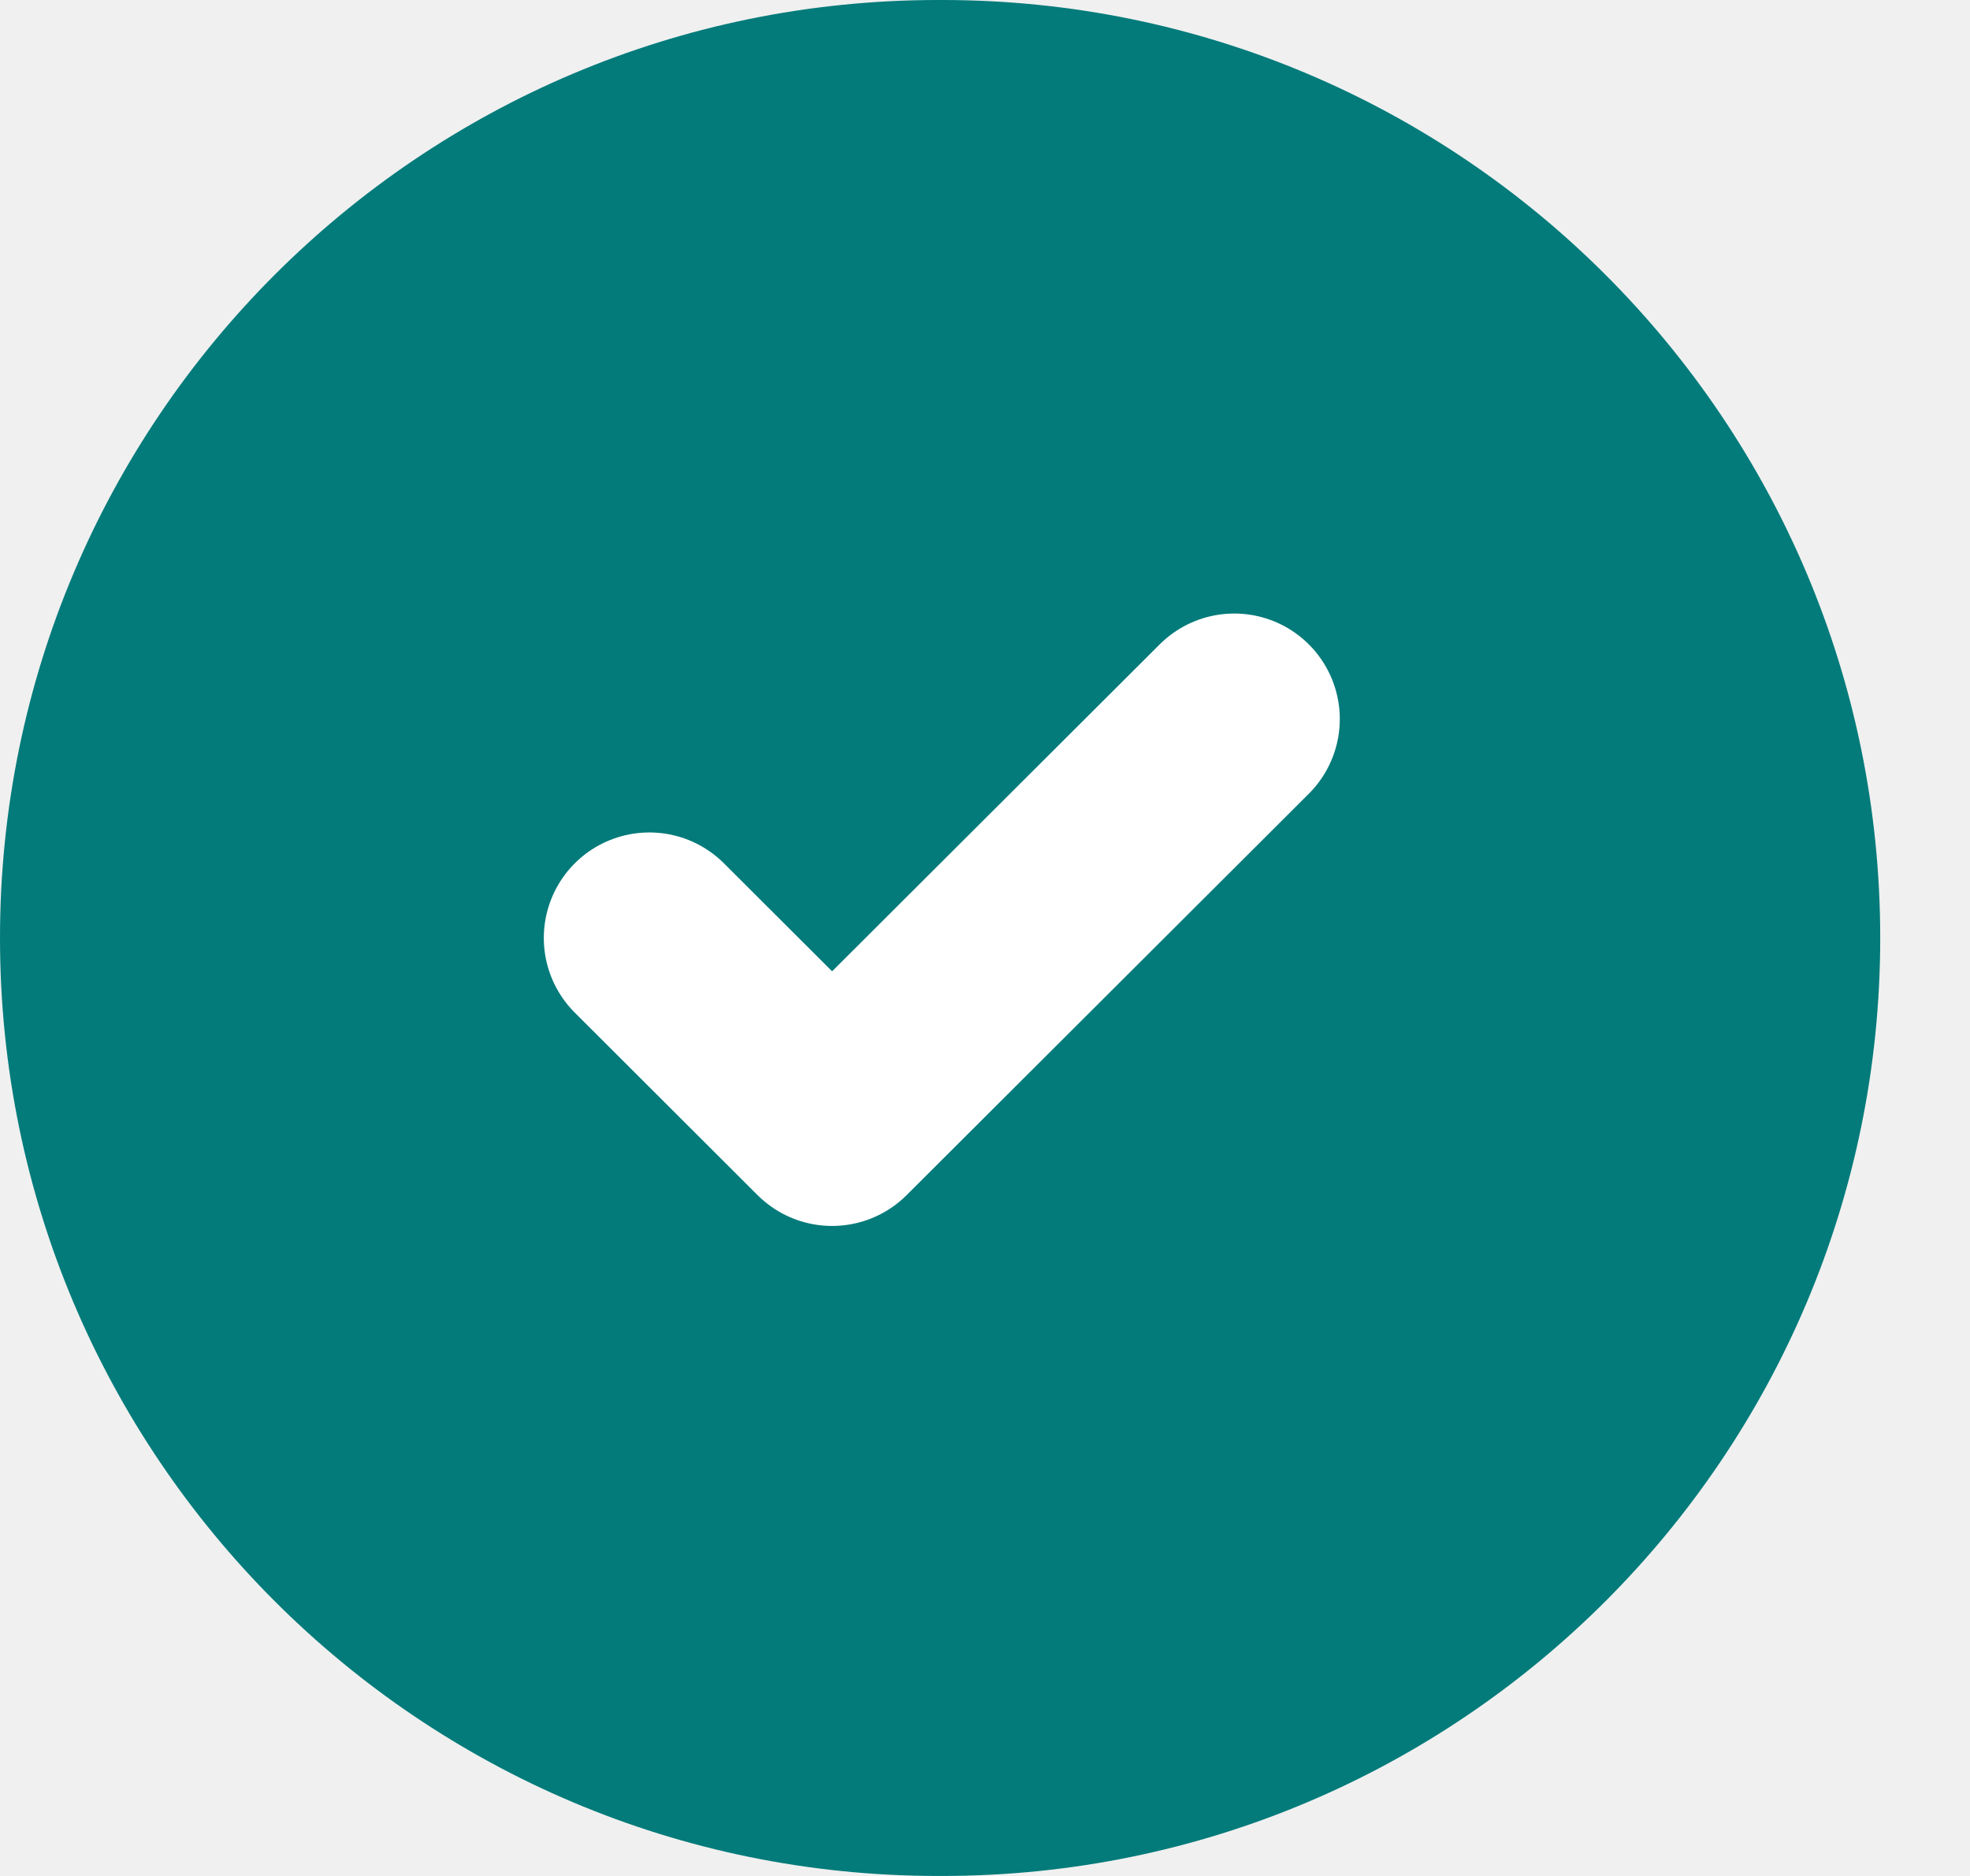
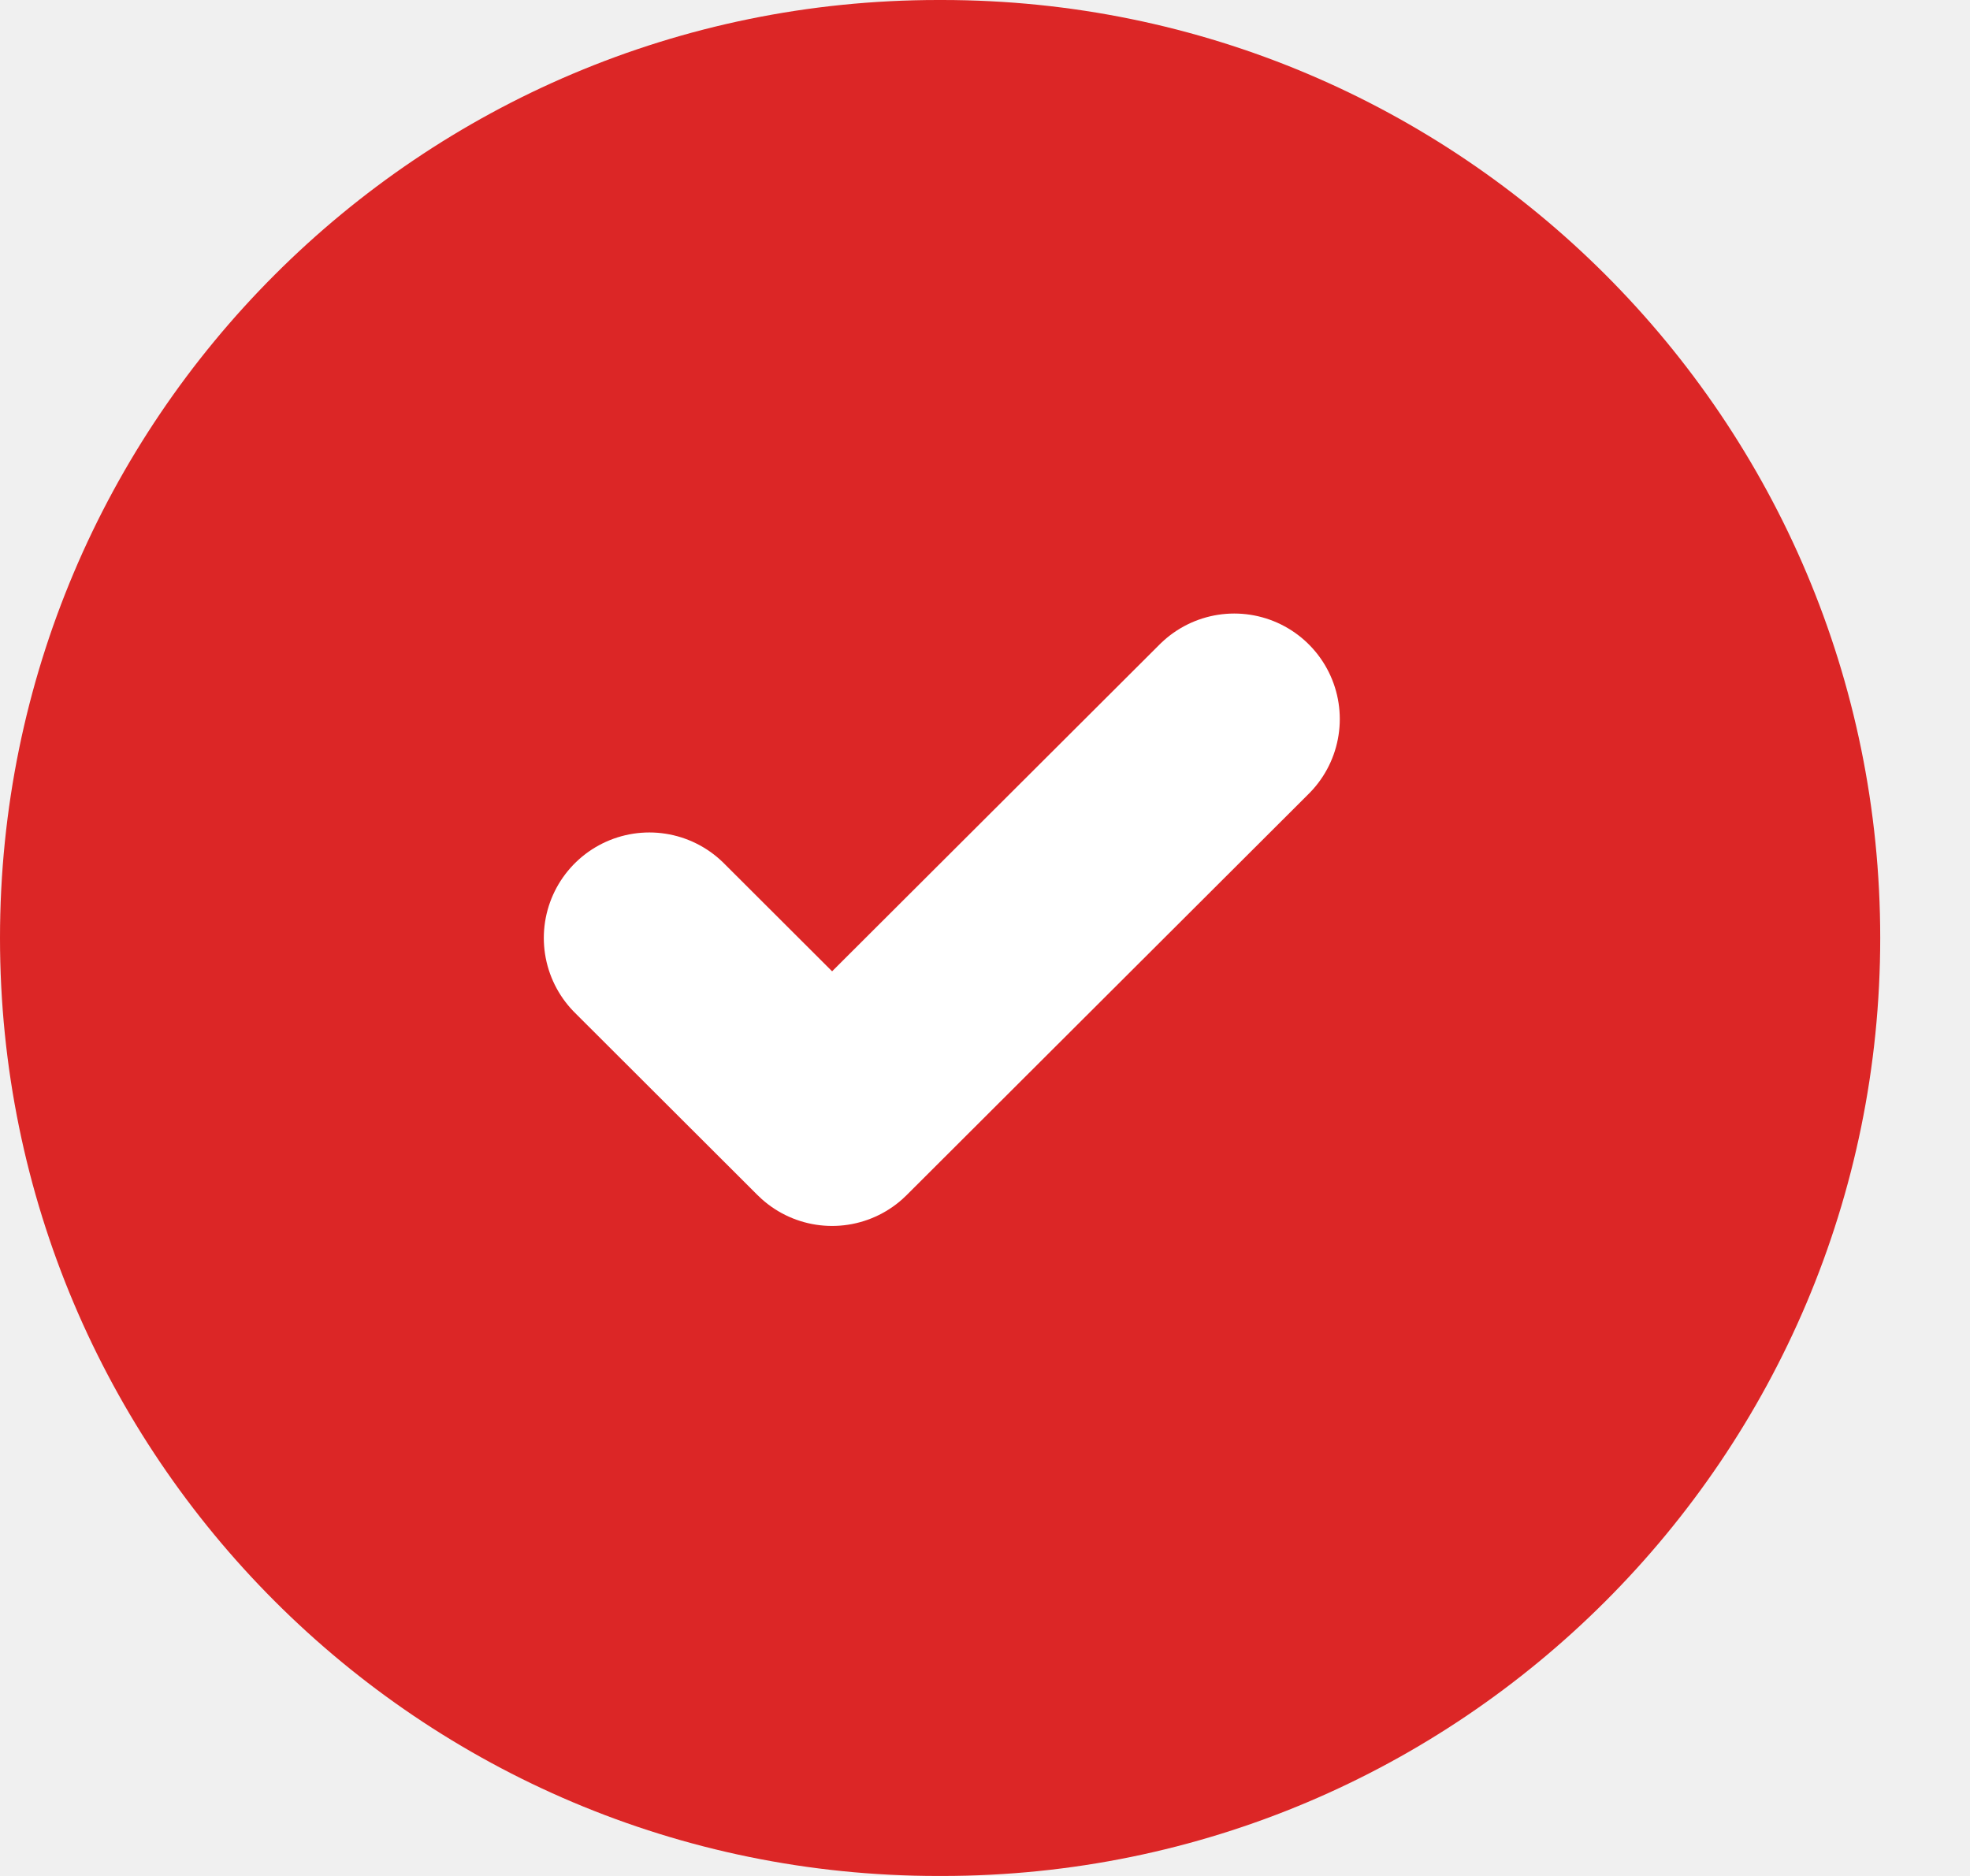
<svg xmlns="http://www.w3.org/2000/svg" width="21" height="20" viewBox="0 0 21 20" fill="none">
-   <rect width="20.043" height="20" rx="10" fill="#027b7a" />
+   <rect width="20.043" height="20" rx="10" fill="#dc2626" />
  <g clip-path="url(#clip0_5975_925)">
    <path d="M13.157 7.666L8.87 11.945L6.922 10" stroke="white" stroke-width="2.25" stroke-linecap="round" stroke-linejoin="round" />
  </g>
  <defs>
    <clipPath id="clip0_5975_925">
      <rect width="9.353" height="9.334" fill="white" transform="translate(5.35938 5.33203)" />
    </clipPath>
  </defs>
</svg>
